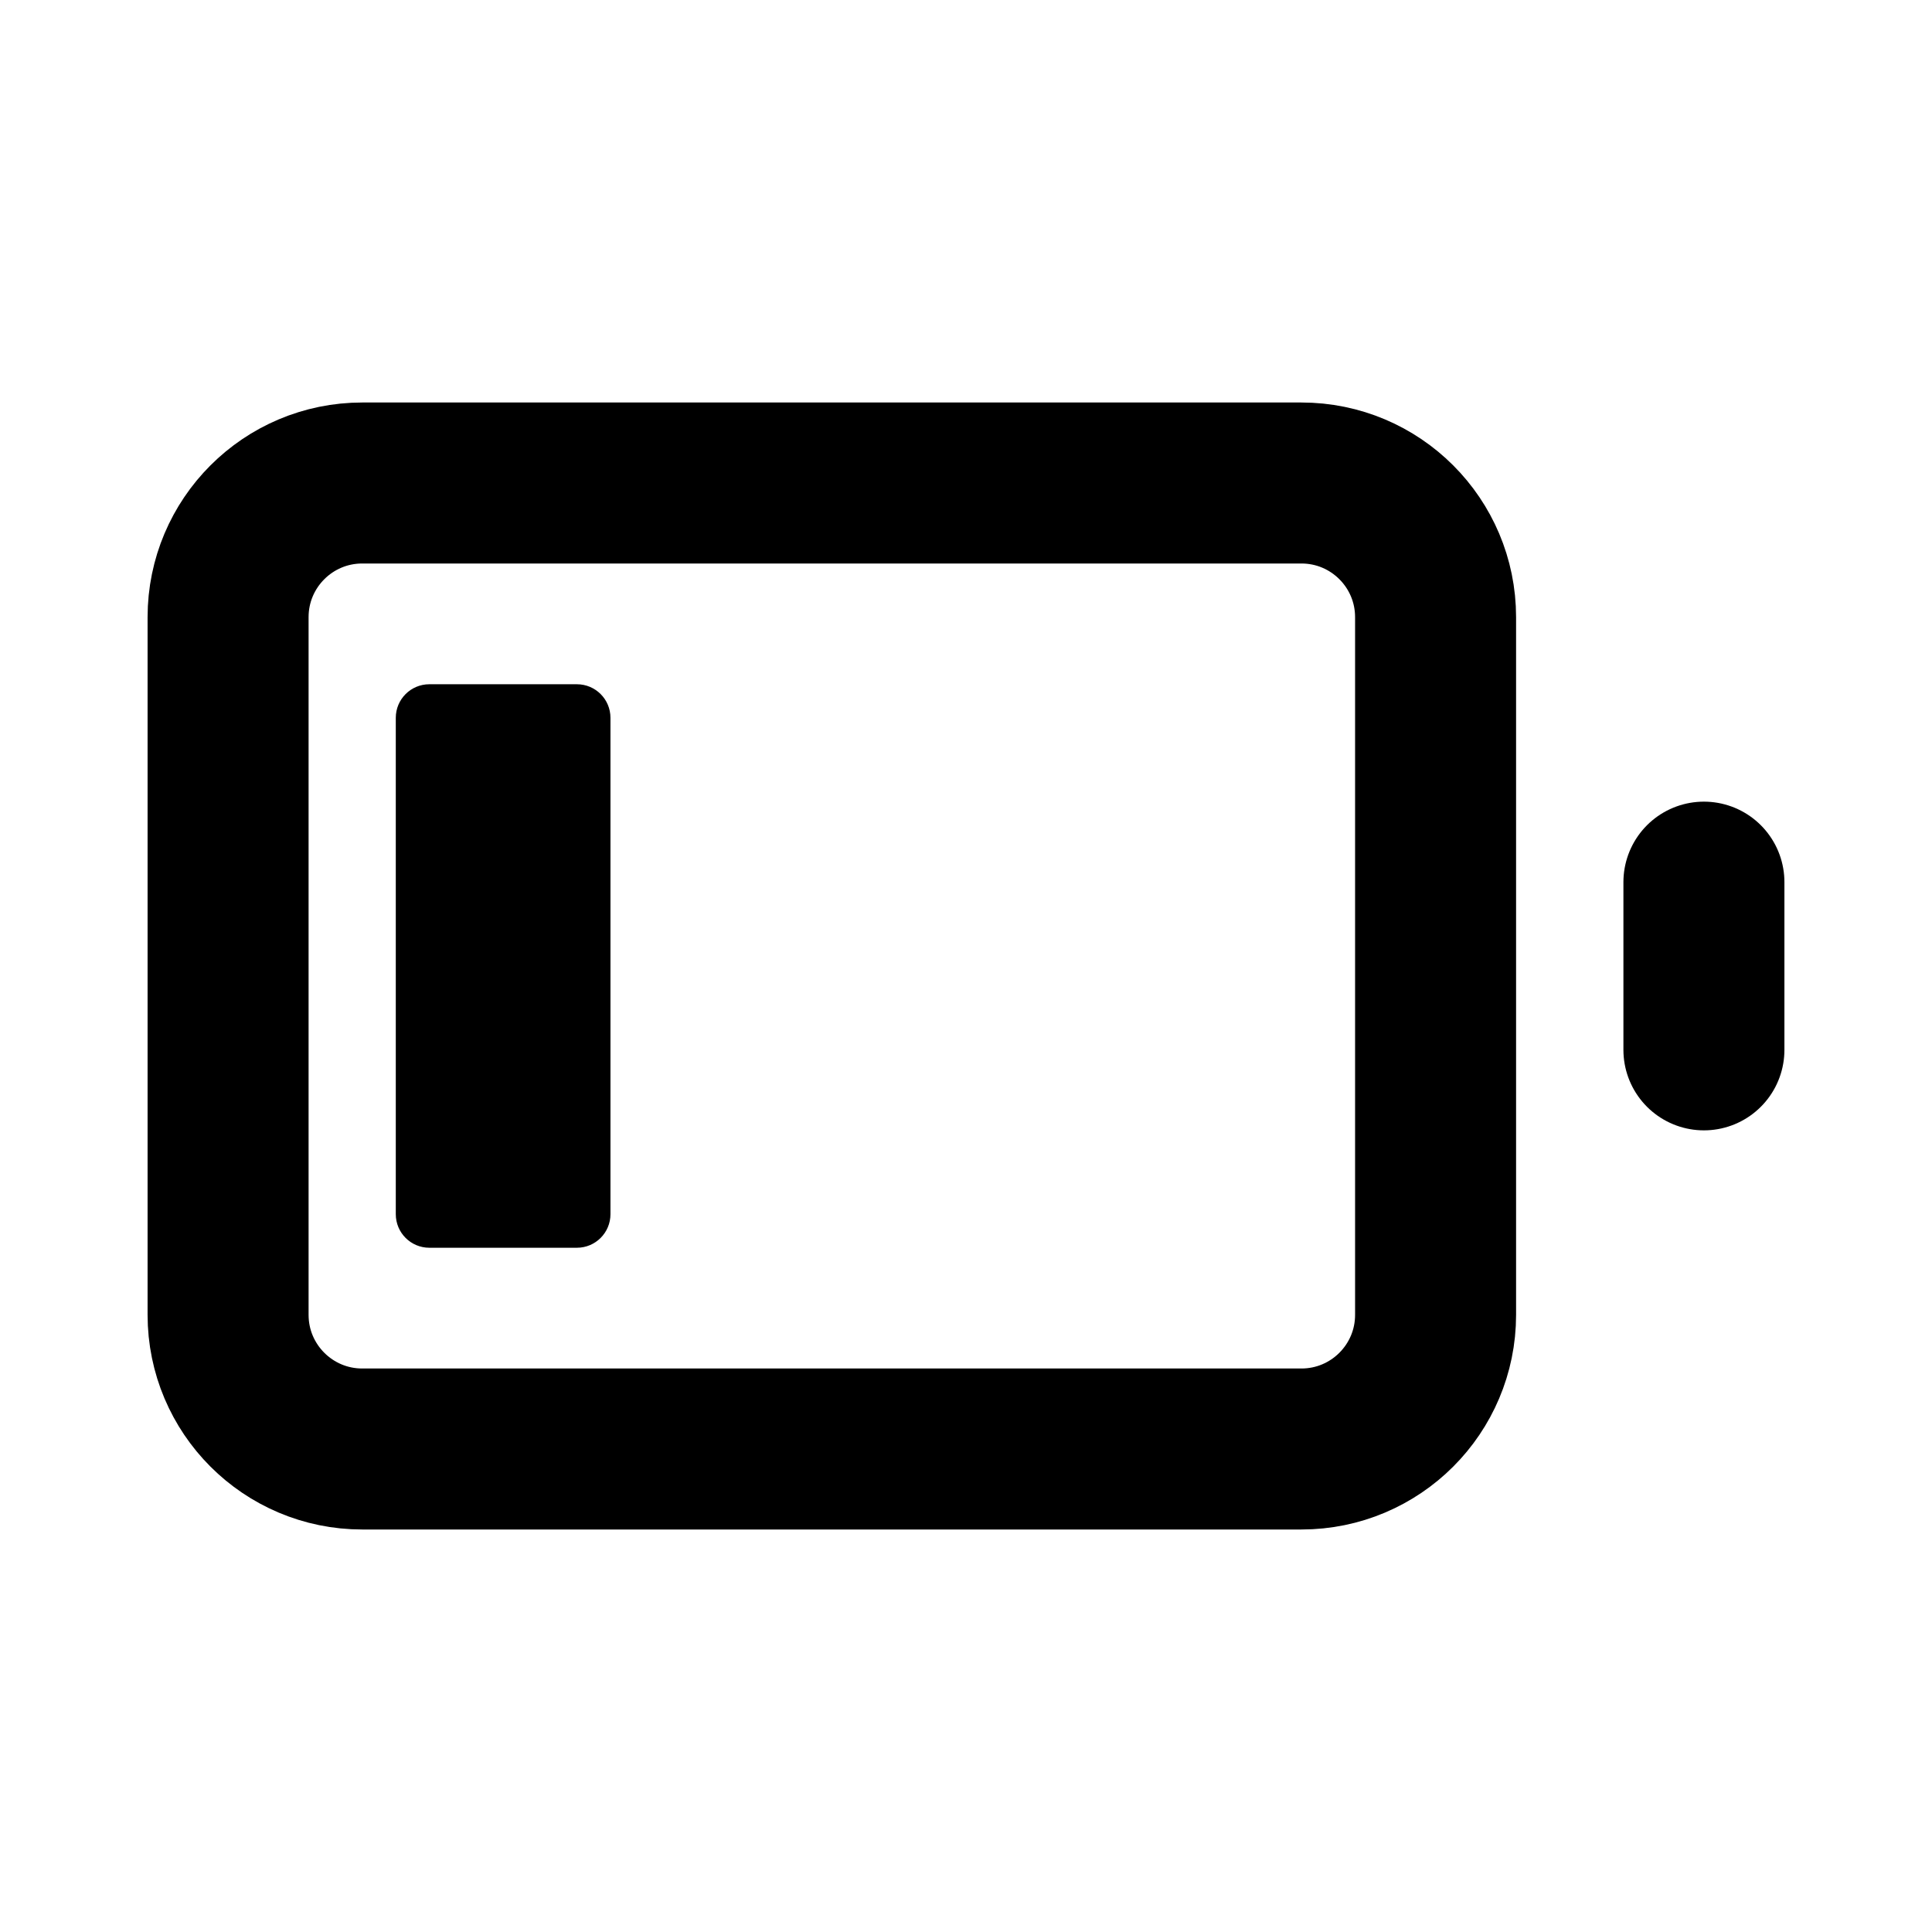
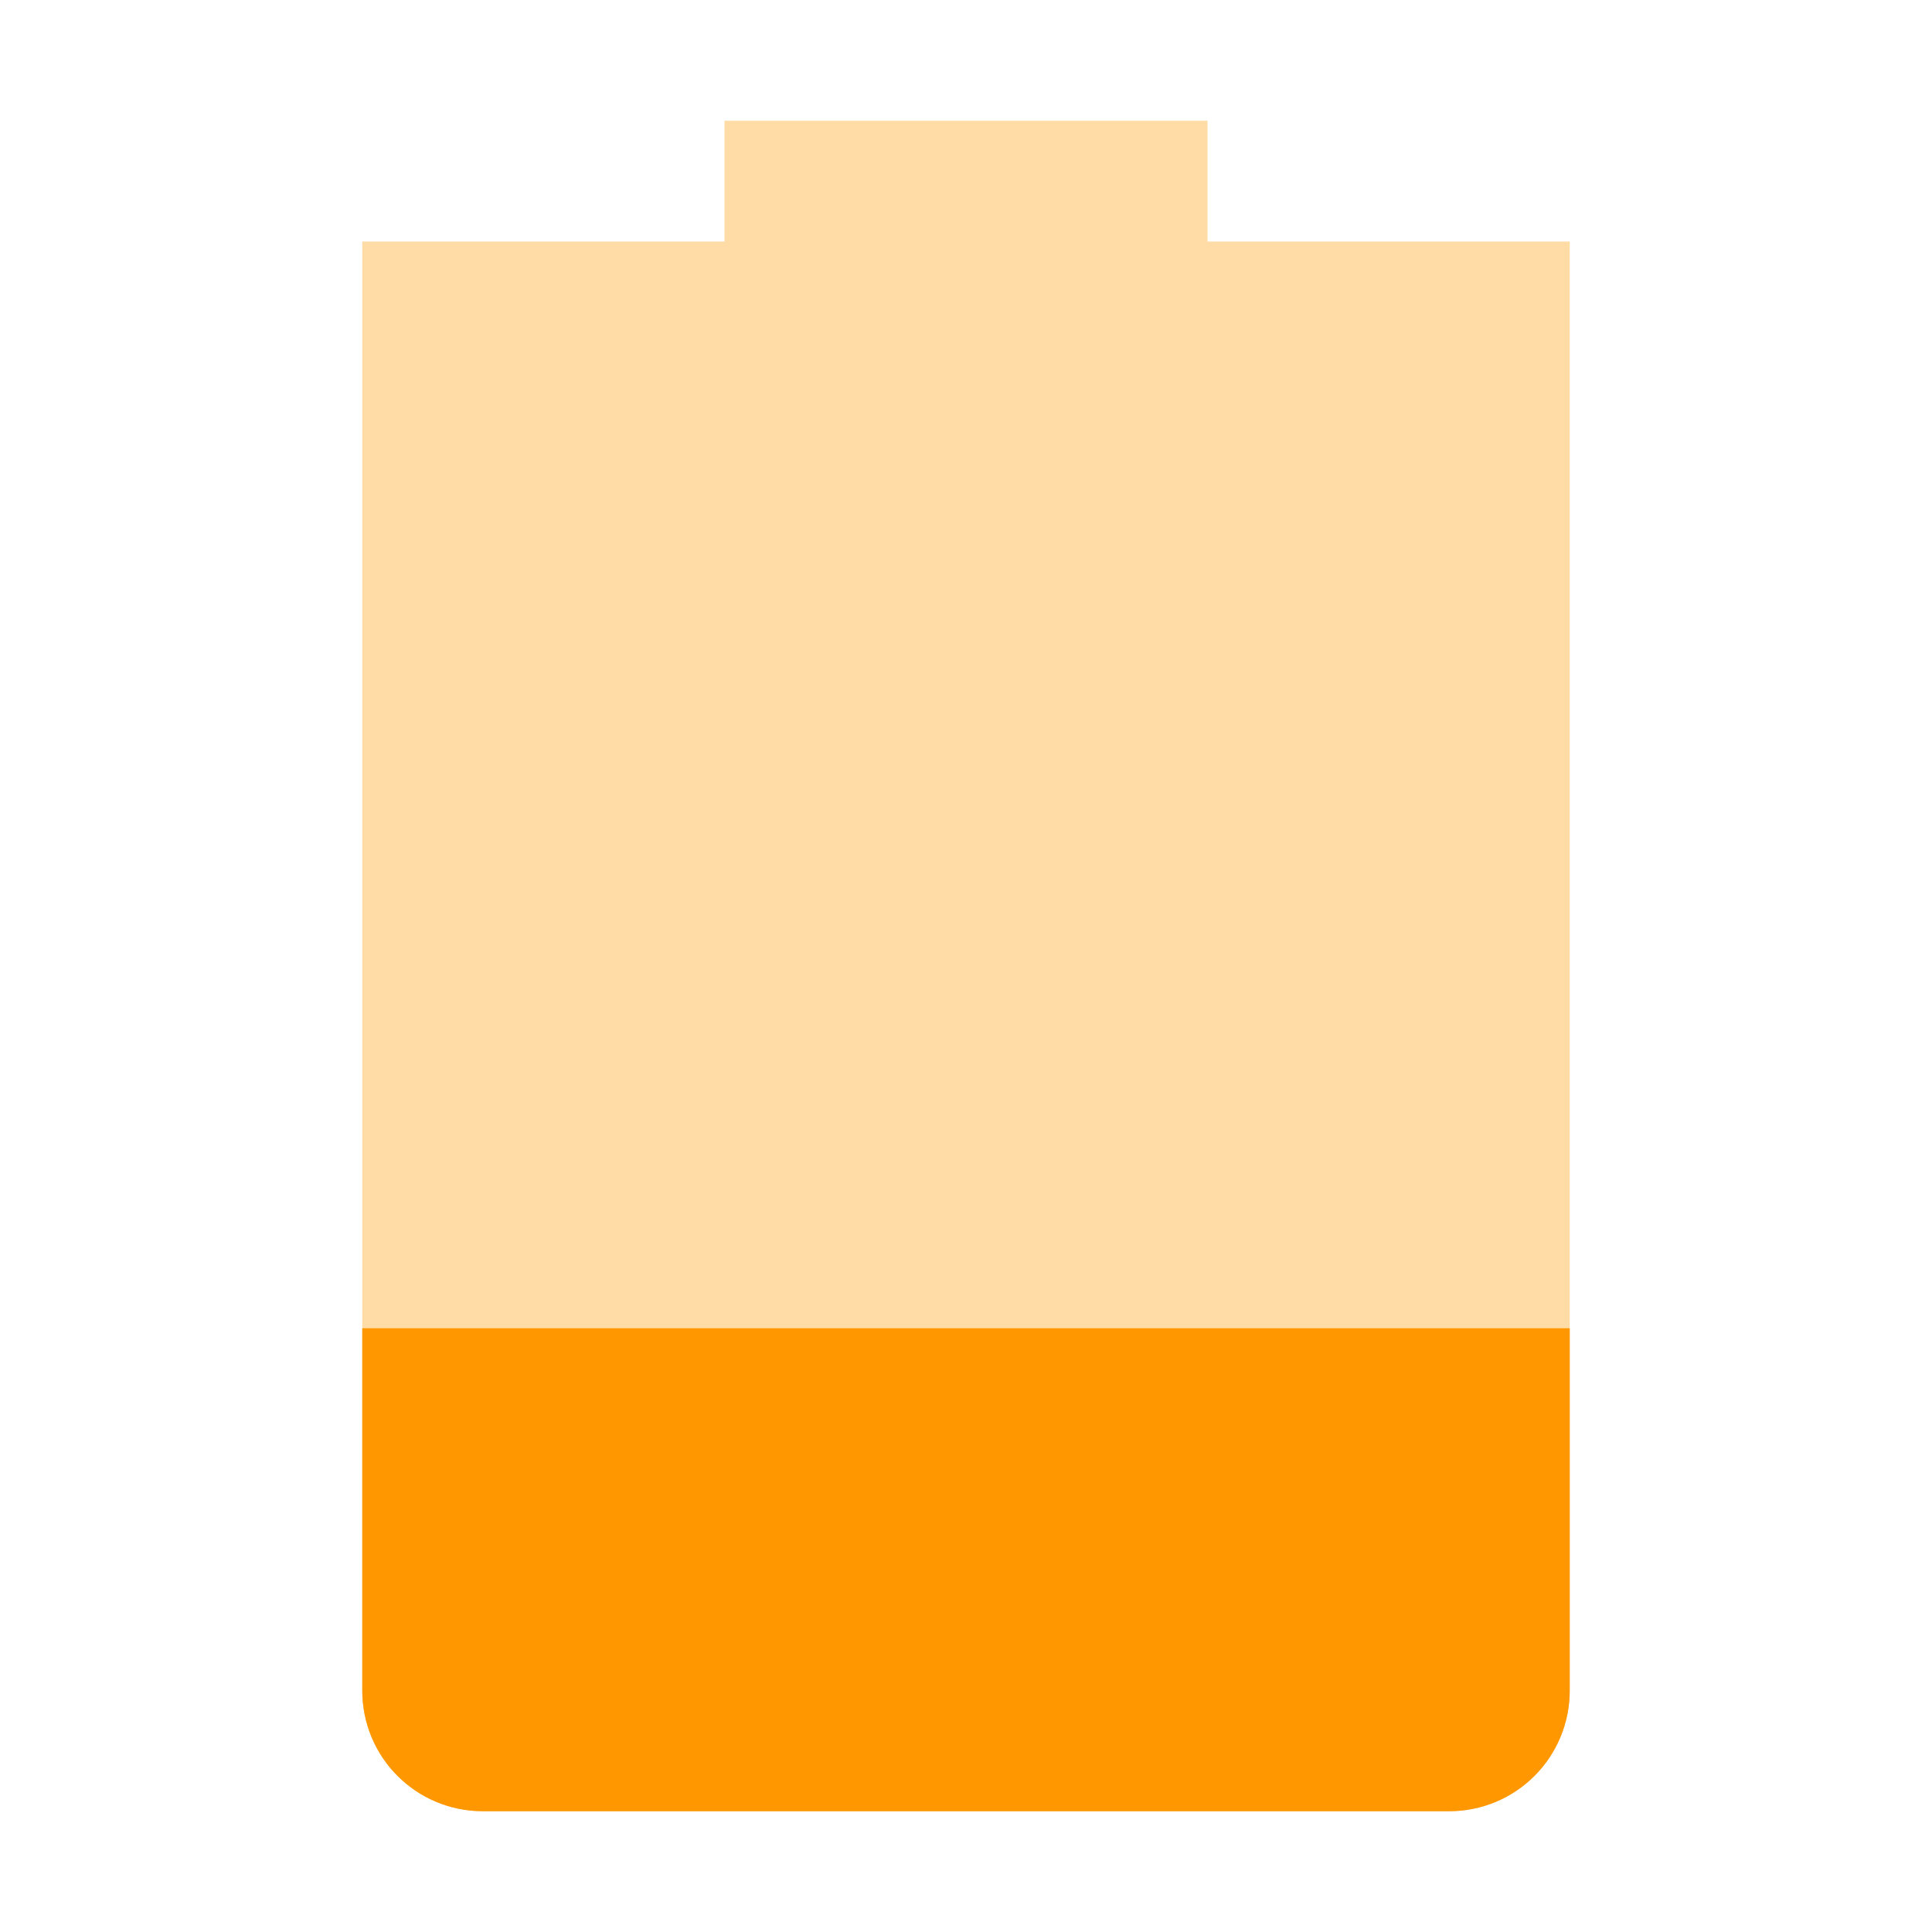
- <svg xmlns="http://www.w3.org/2000/svg" width="24px" height="24px" viewBox="0 0 24 24" fill="none" stroke="#000000" stroke-width="2" stroke-linecap="round" stroke-linejoin="round">
-   <g transform="translate(12 12) scale(0.833333) translate(-12 -12)" stroke-width="2.4">
-     <rect x="1" y="4.8" width="18" height="14.4" rx="2" />
-     <path d="M23 13.25v-2.5" />
-     <rect x="3.5" y="7.8" width="3.2" height="8.4" rx="0.5" fill="#000000" stroke="none" />
-   </g>
+ <svg xmlns="http://www.w3.org/2000/svg" width="16" height="16" version="1.1">
+   <defs>
+     <style id="current-color-scheme" type="text/css">
+    .ColorScheme-Text { color:#dfdfdf; } .ColorScheme-Highlight { color:#4285f4; } .ColorScheme-NeutralText { color:#ff9800; } .ColorScheme-PositiveText { color:#4caf50; } .ColorScheme-NegativeText { color:#f44336; }
+   </style>
+   </defs>
+   <path style="opacity:.35;fill:currentColor" class="ColorScheme-NeutralText warning" d="M 6,1 V 2 H 3 V 14 C 3,14.554 3.446,15 4,15 H 12 C 12.554,15 13,14.554 13,14 V 2 H 10 V 1 Z" />
+   <path style="fill:currentColor" class="ColorScheme-NeutralText warning" d="M 3,11 V 14 C 3,14.554 3.446,15 4,15 H 12 C 12.554,15 13,14.554 13,14 V 11 Z" />
</svg>
